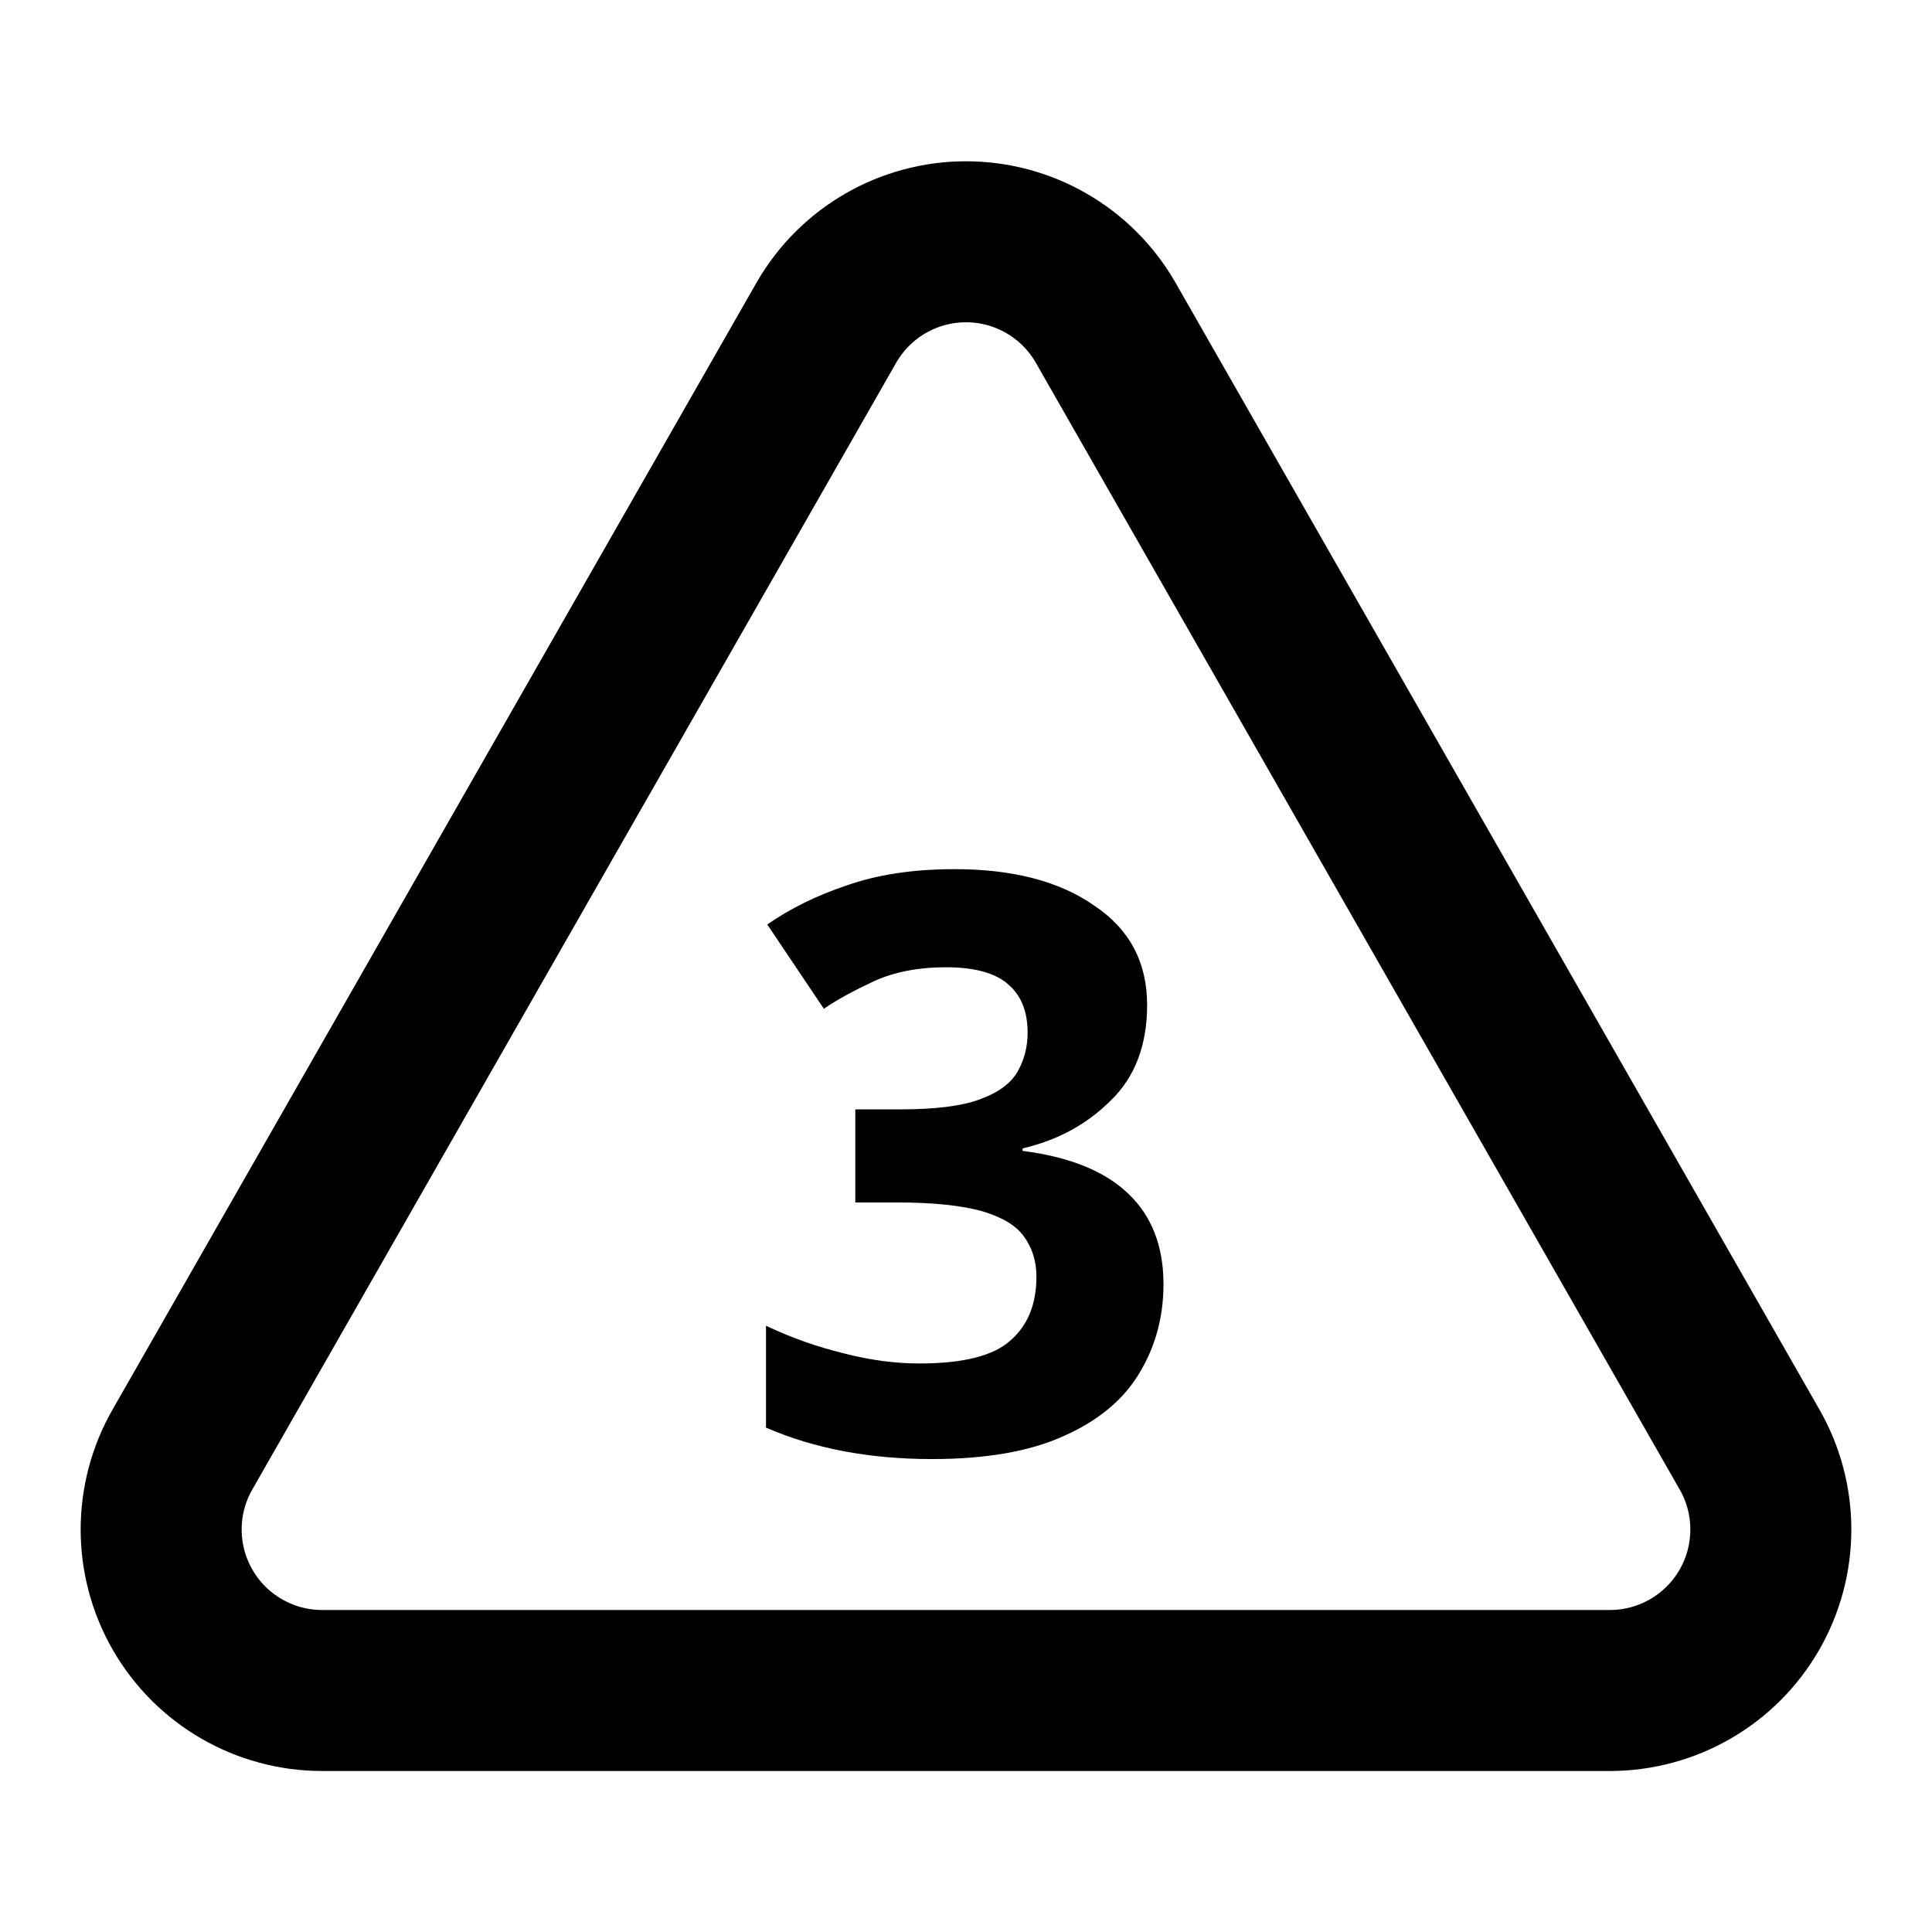
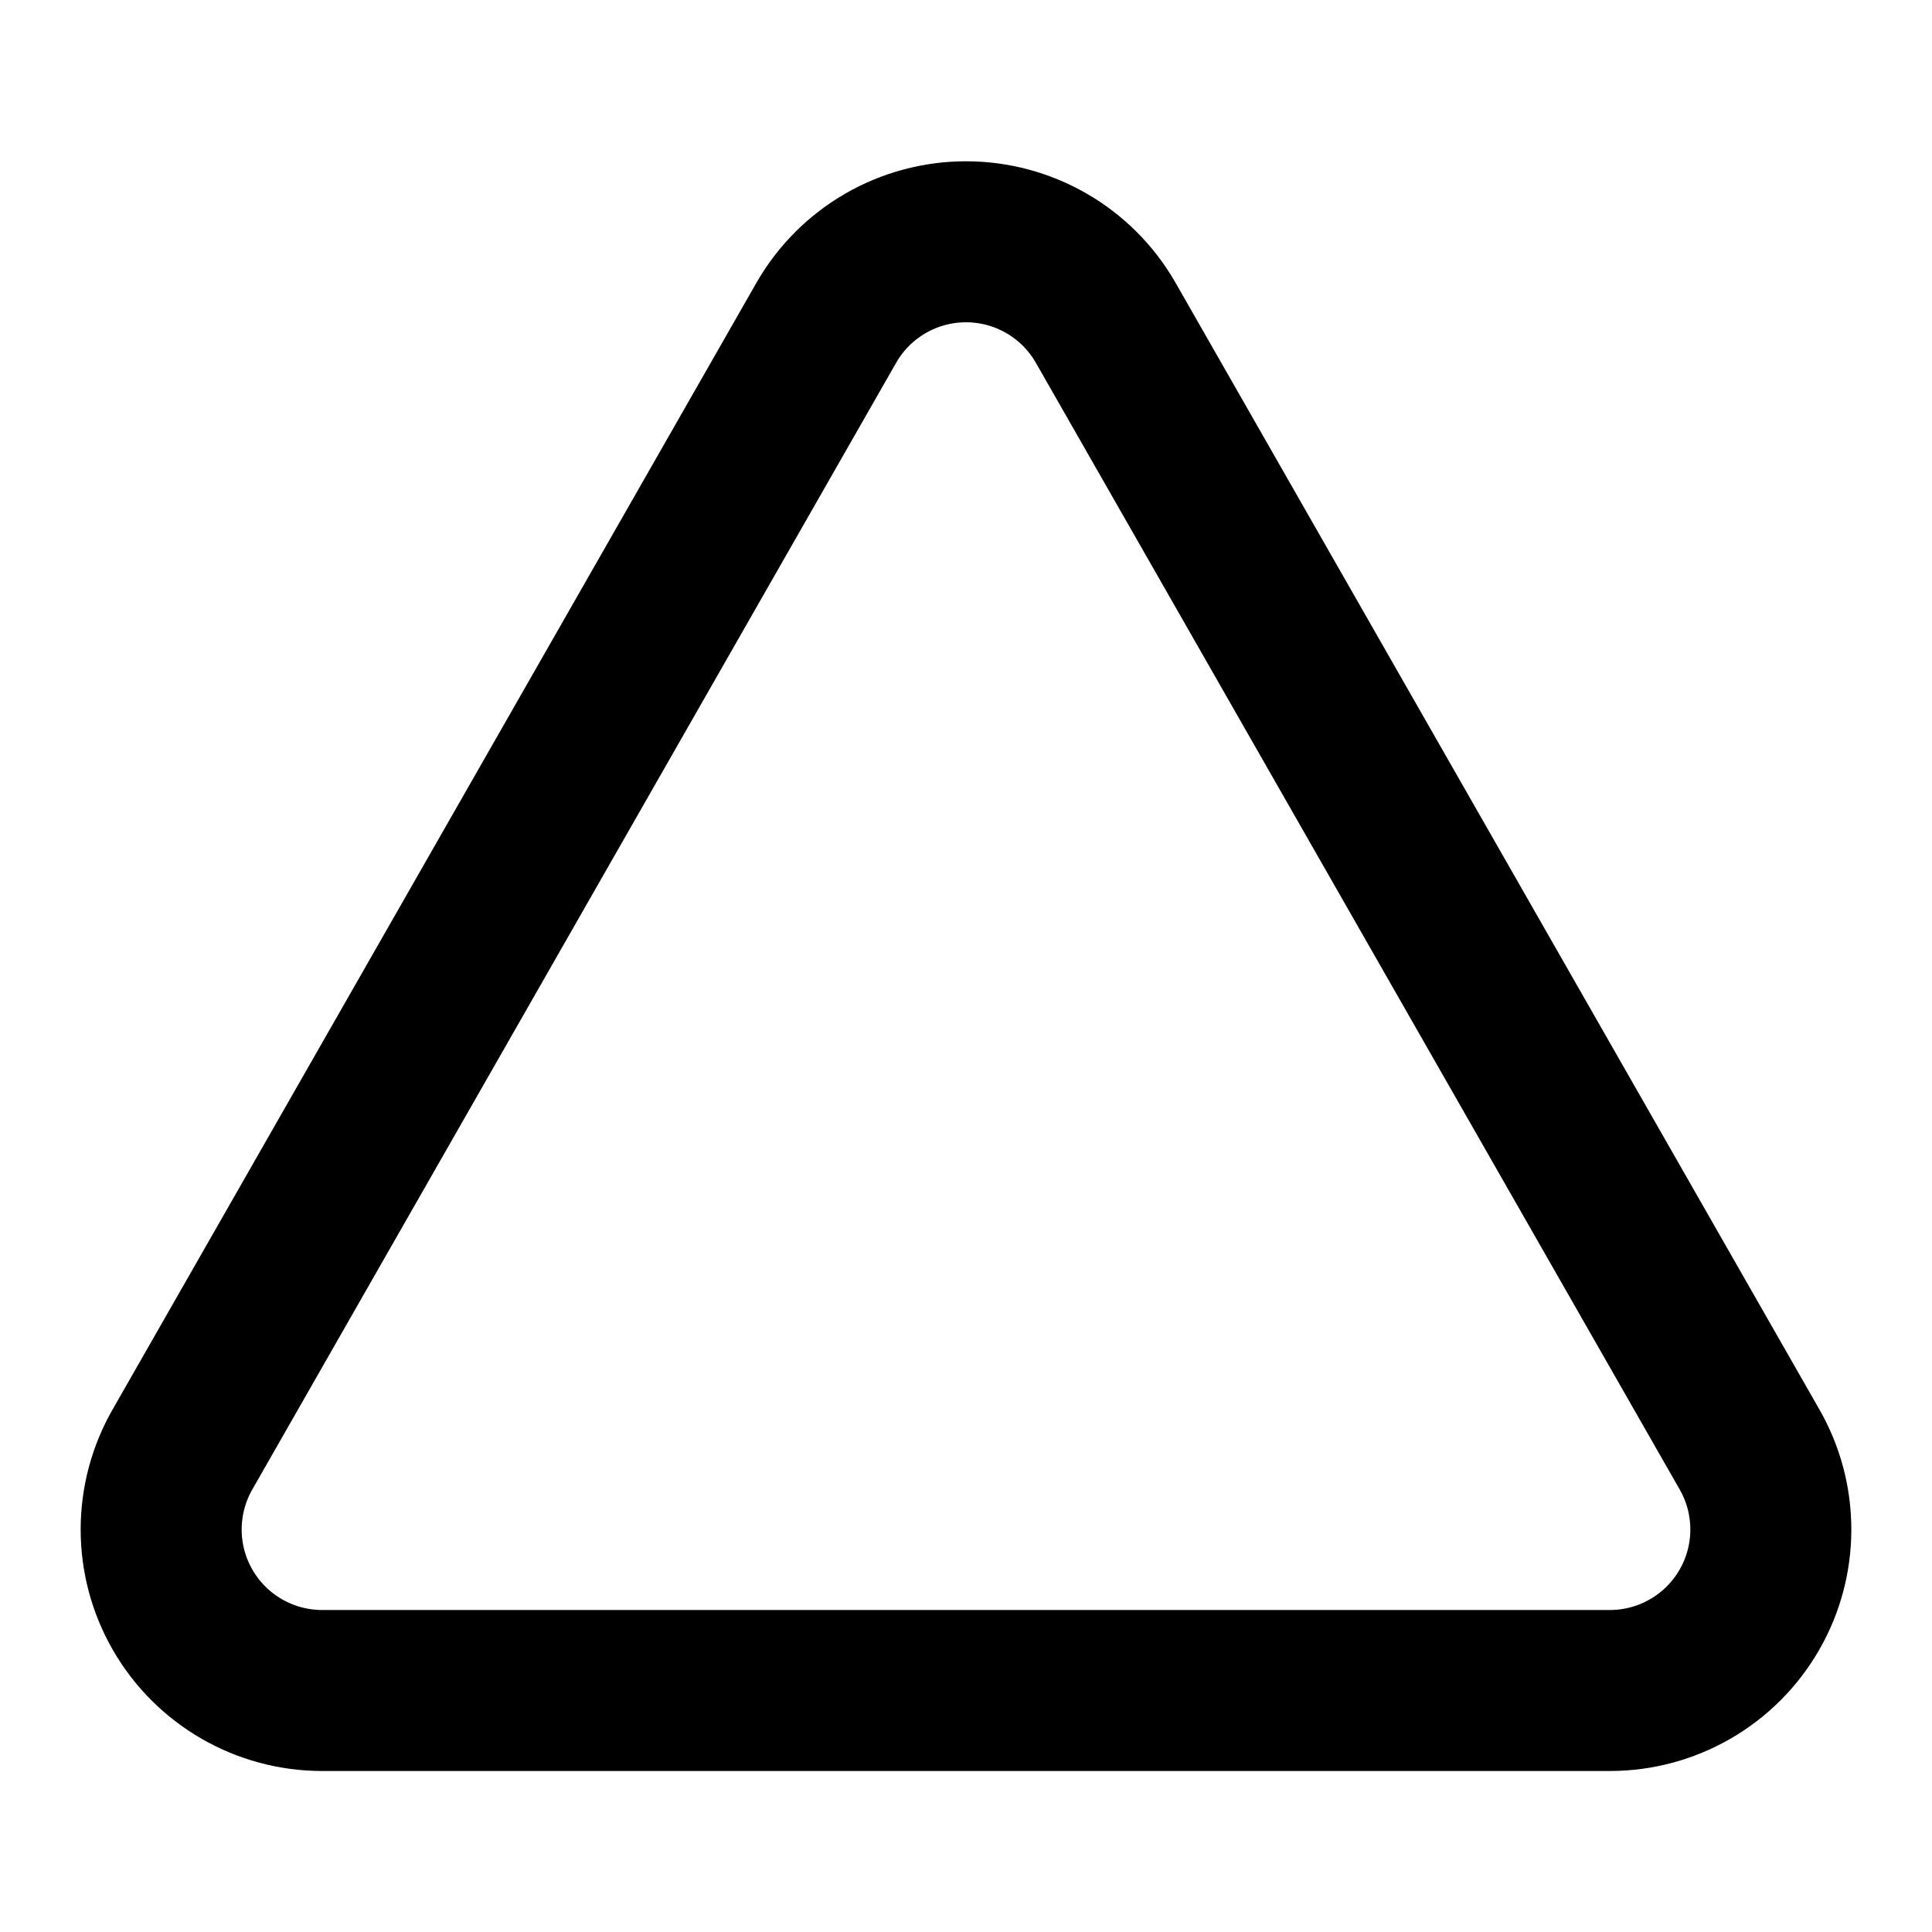
<svg xmlns="http://www.w3.org/2000/svg" width="24" height="24" viewBox="0 0 24 24" fill="none" stroke="currentColor" stroke-width="2" stroke-linecap="round" stroke-linejoin="round">
  <path d="M13.73 4a2 2 0 0 0-3.46 0l-8 14A2 2 0 0 0 4 21h16a2 2 0 0 0 1.73-3Z" />
-   <text x="12" y="14.5" text-anchor="middle" dominant-baseline="middle" font-size="10" font-weight="bold" fill="currentColor" stroke="none" font-family="sans-serif">3</text>
</svg>
